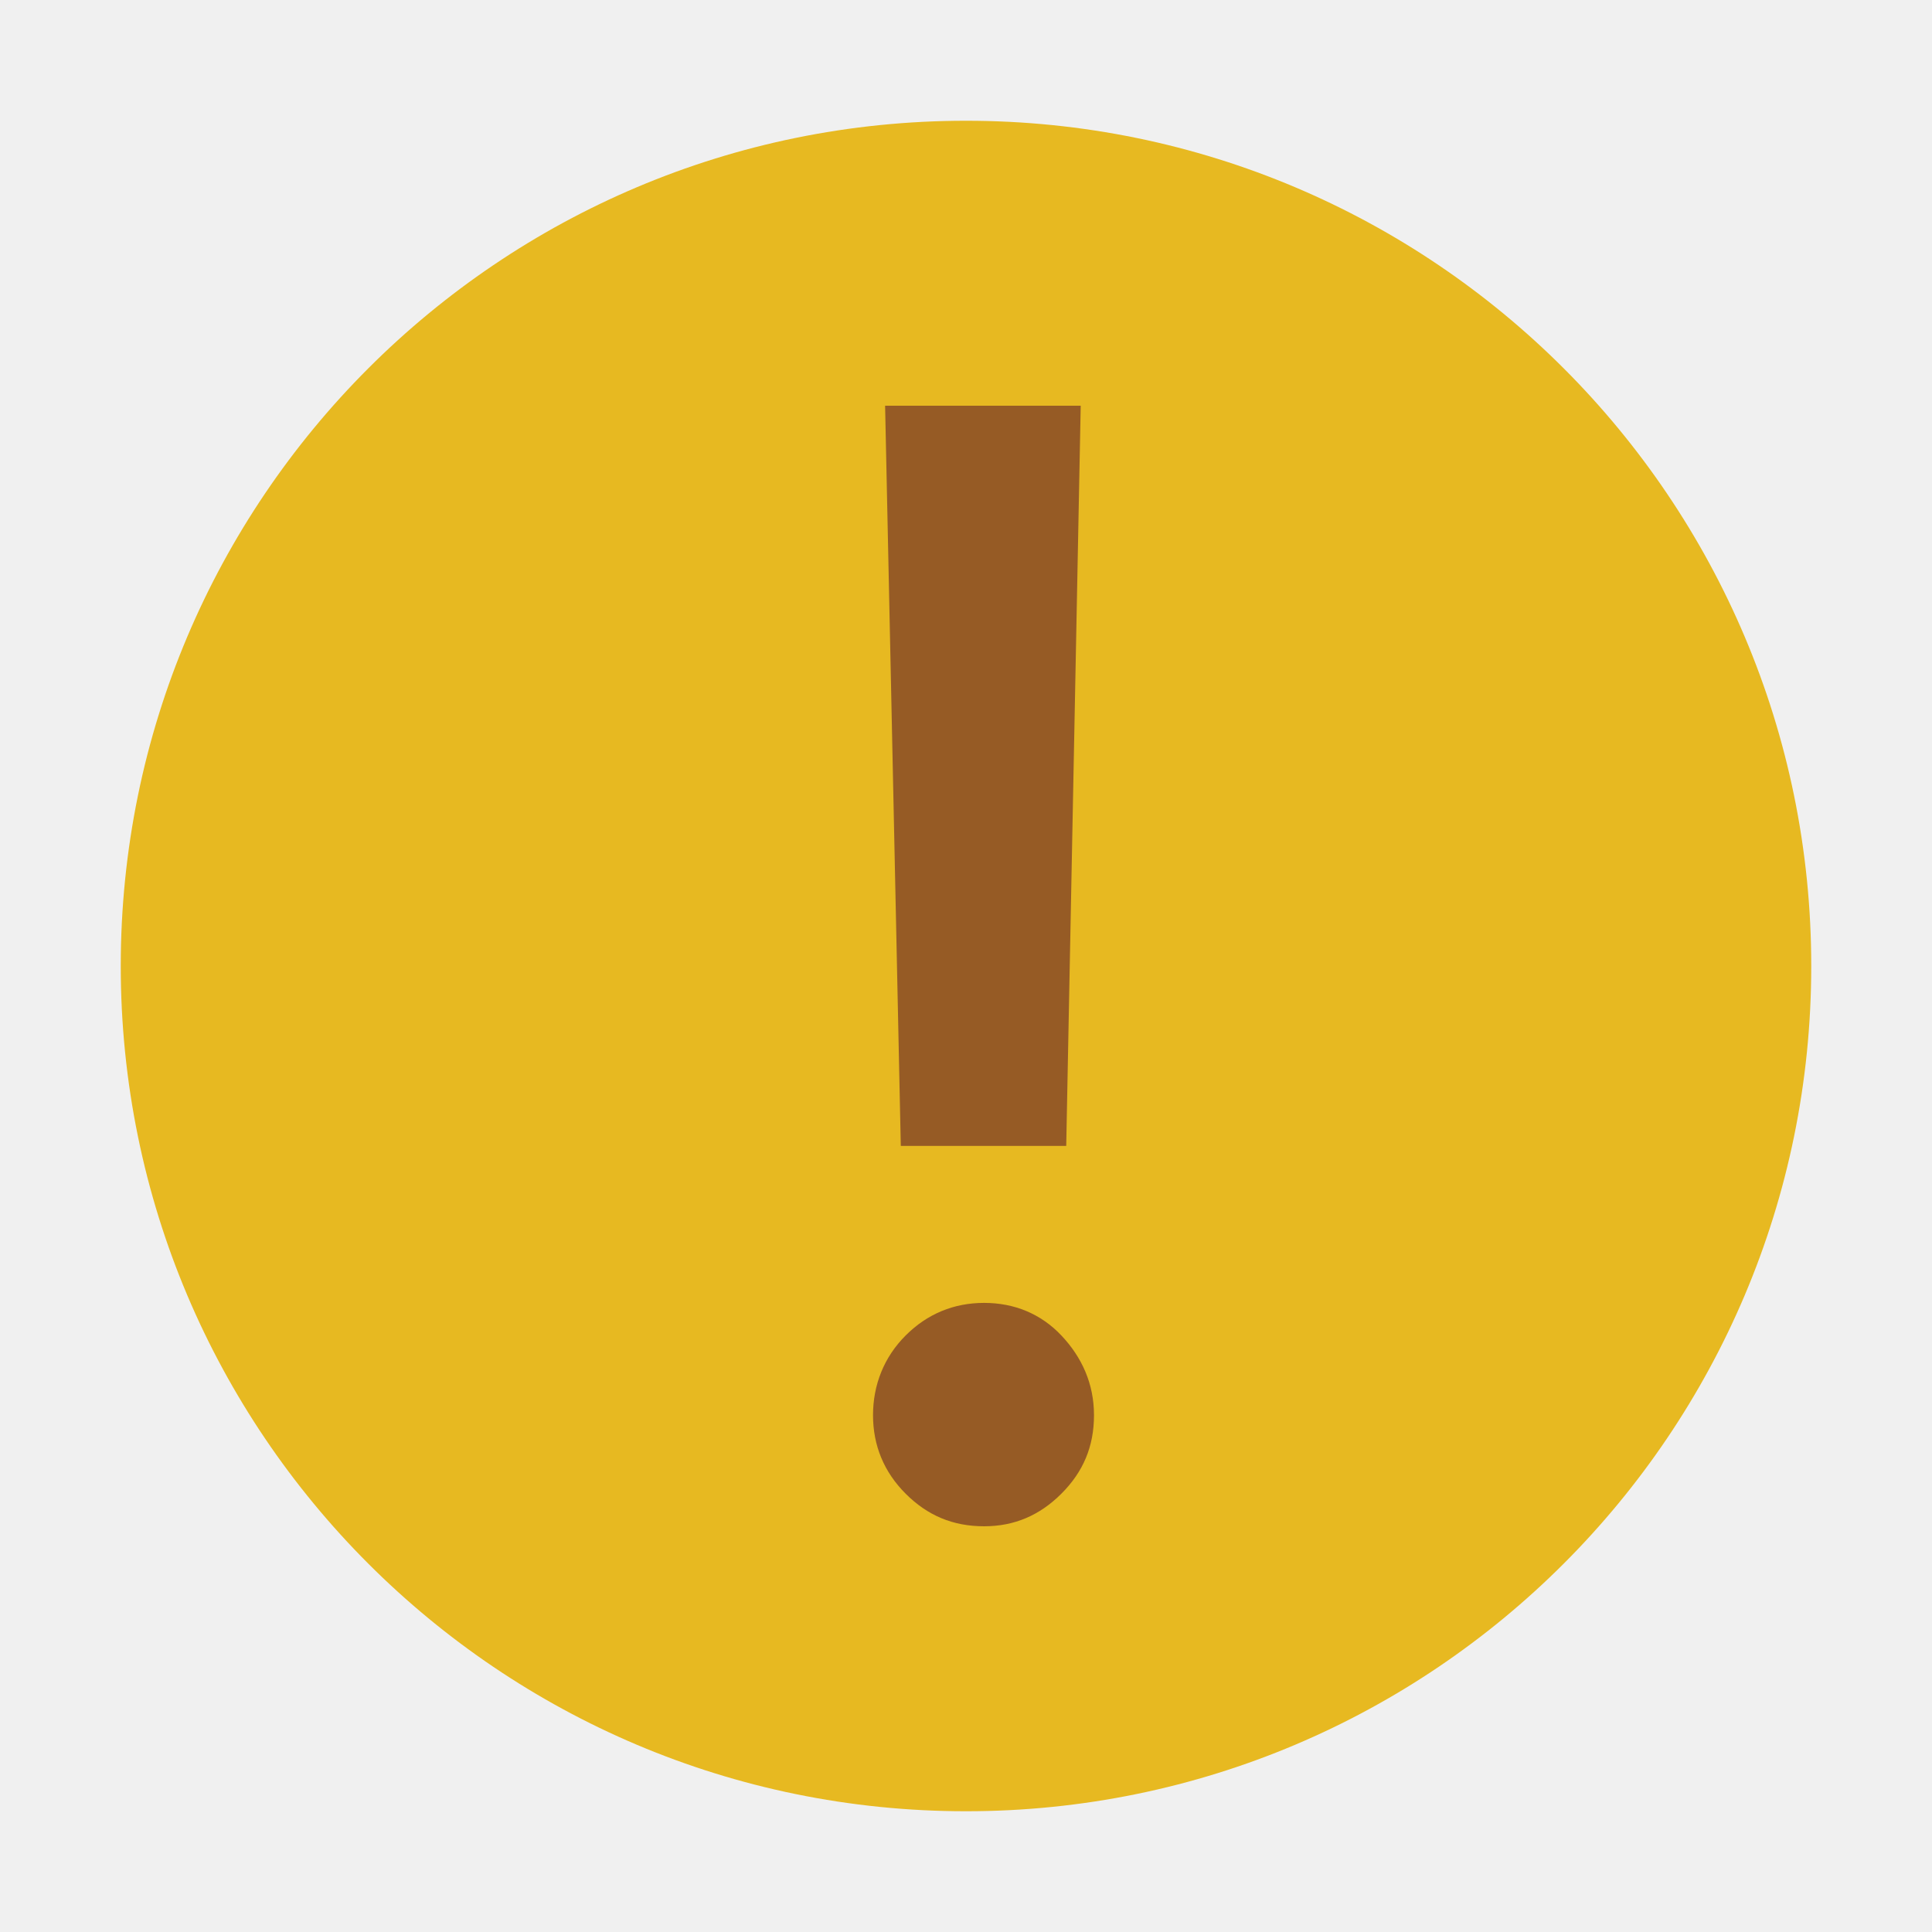
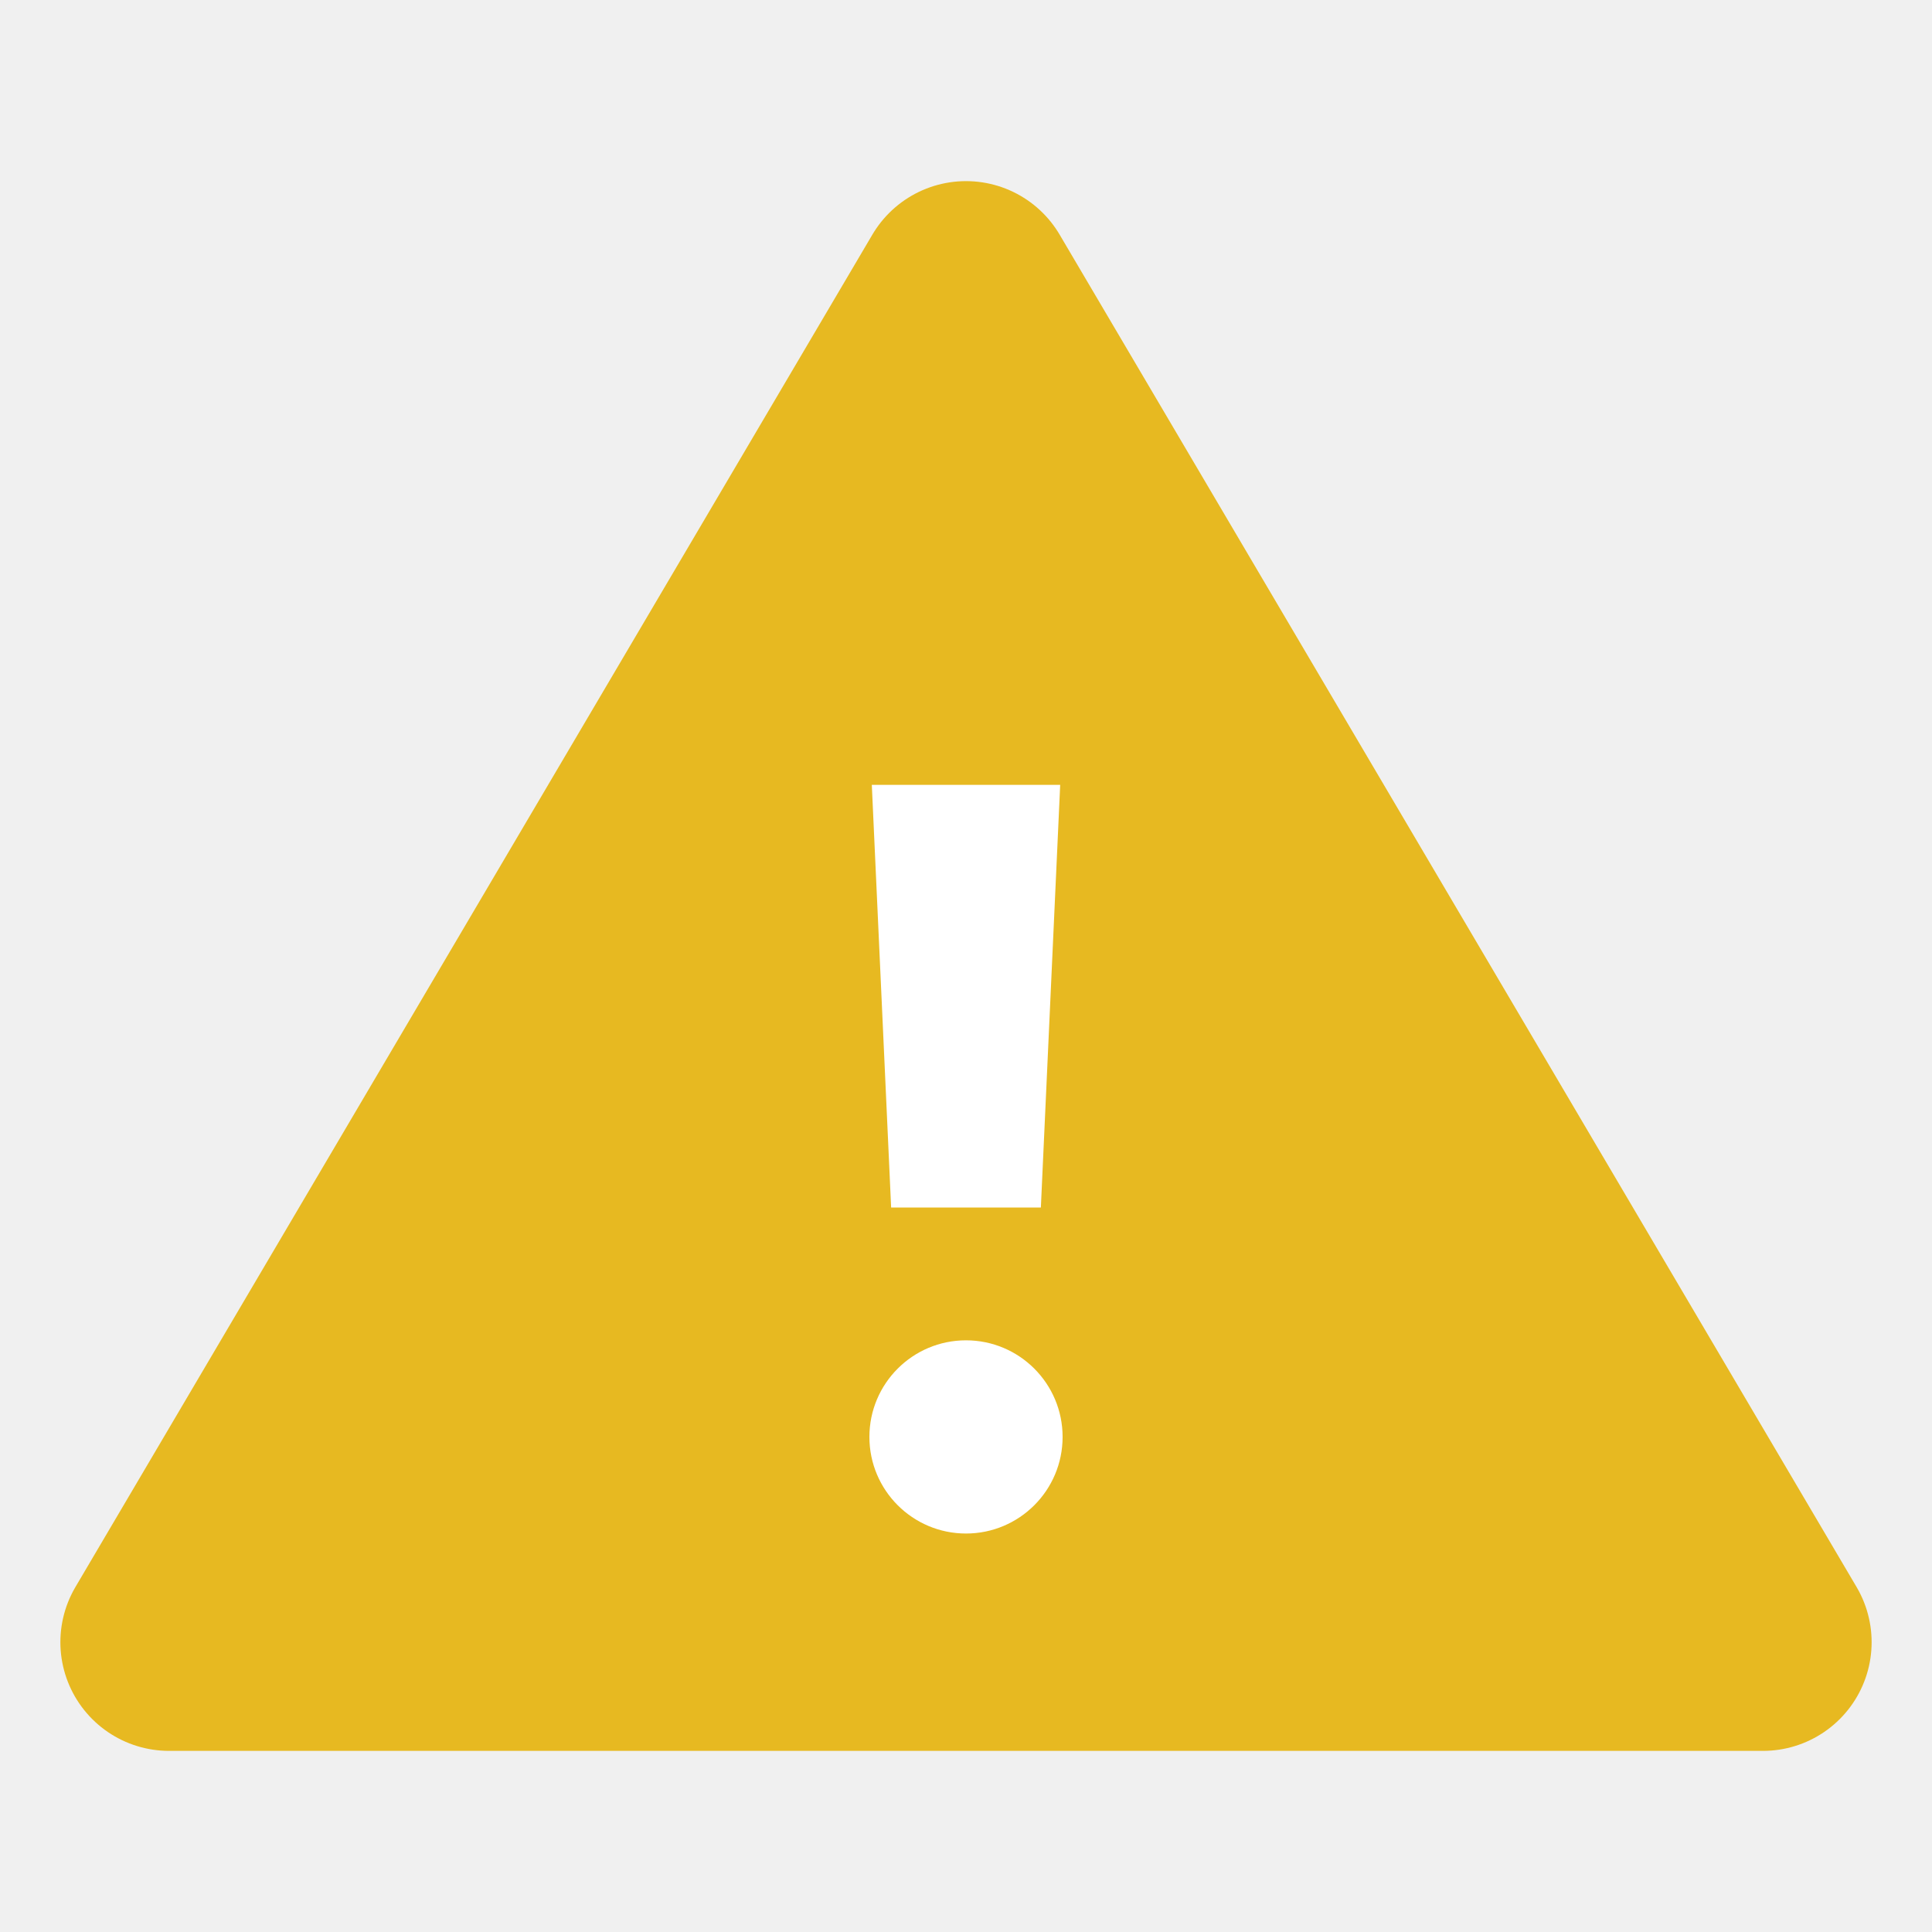
<svg xmlns="http://www.w3.org/2000/svg" viewBox="0 0 16 16">
  <defs>
    <style>
      .cls-1 {
        fill: #e7b921;
+         stroke: #e7b921;
+         stroke-linejoin: round;
+         stroke-width: 1.8;
      }

      .cls-2 {
-         fill: #965b25;
+         fill: #fff;
      }
    </style>
  </defs>
  <g id="Layer_1" data-name="Layer 1">
-     <circle class="cls-1" cx="8" cy="8" r="7" />
+     <path class="cls-1" d="M8 2.4 14.6 13.6H1.4Z" />
  </g>
  <g id="Layer_2" data-name="Layer 2">
-     <path class="cls-2" d="M8.15,12.64c-.26,0-.47-.09-.65-.27-.18-.18-.27-.4-.27-.65s.09-.48.27-.66c.18-.18.4-.27.65-.27s.47.09.64.27.27.4.27.66-.09.47-.27.65-.39.27-.64.27ZM7.46,9.49l-.13-6.13h1.62l-.12,6.13h-1.38Z" />
+     <path class="cls-2" d="M7.38,10l-.16-3.5h1.56l-.16,3.5z" />
+     <circle class="cls-2" cx="8" cy="11.9" r="0.8" />
  </g>
</svg>
